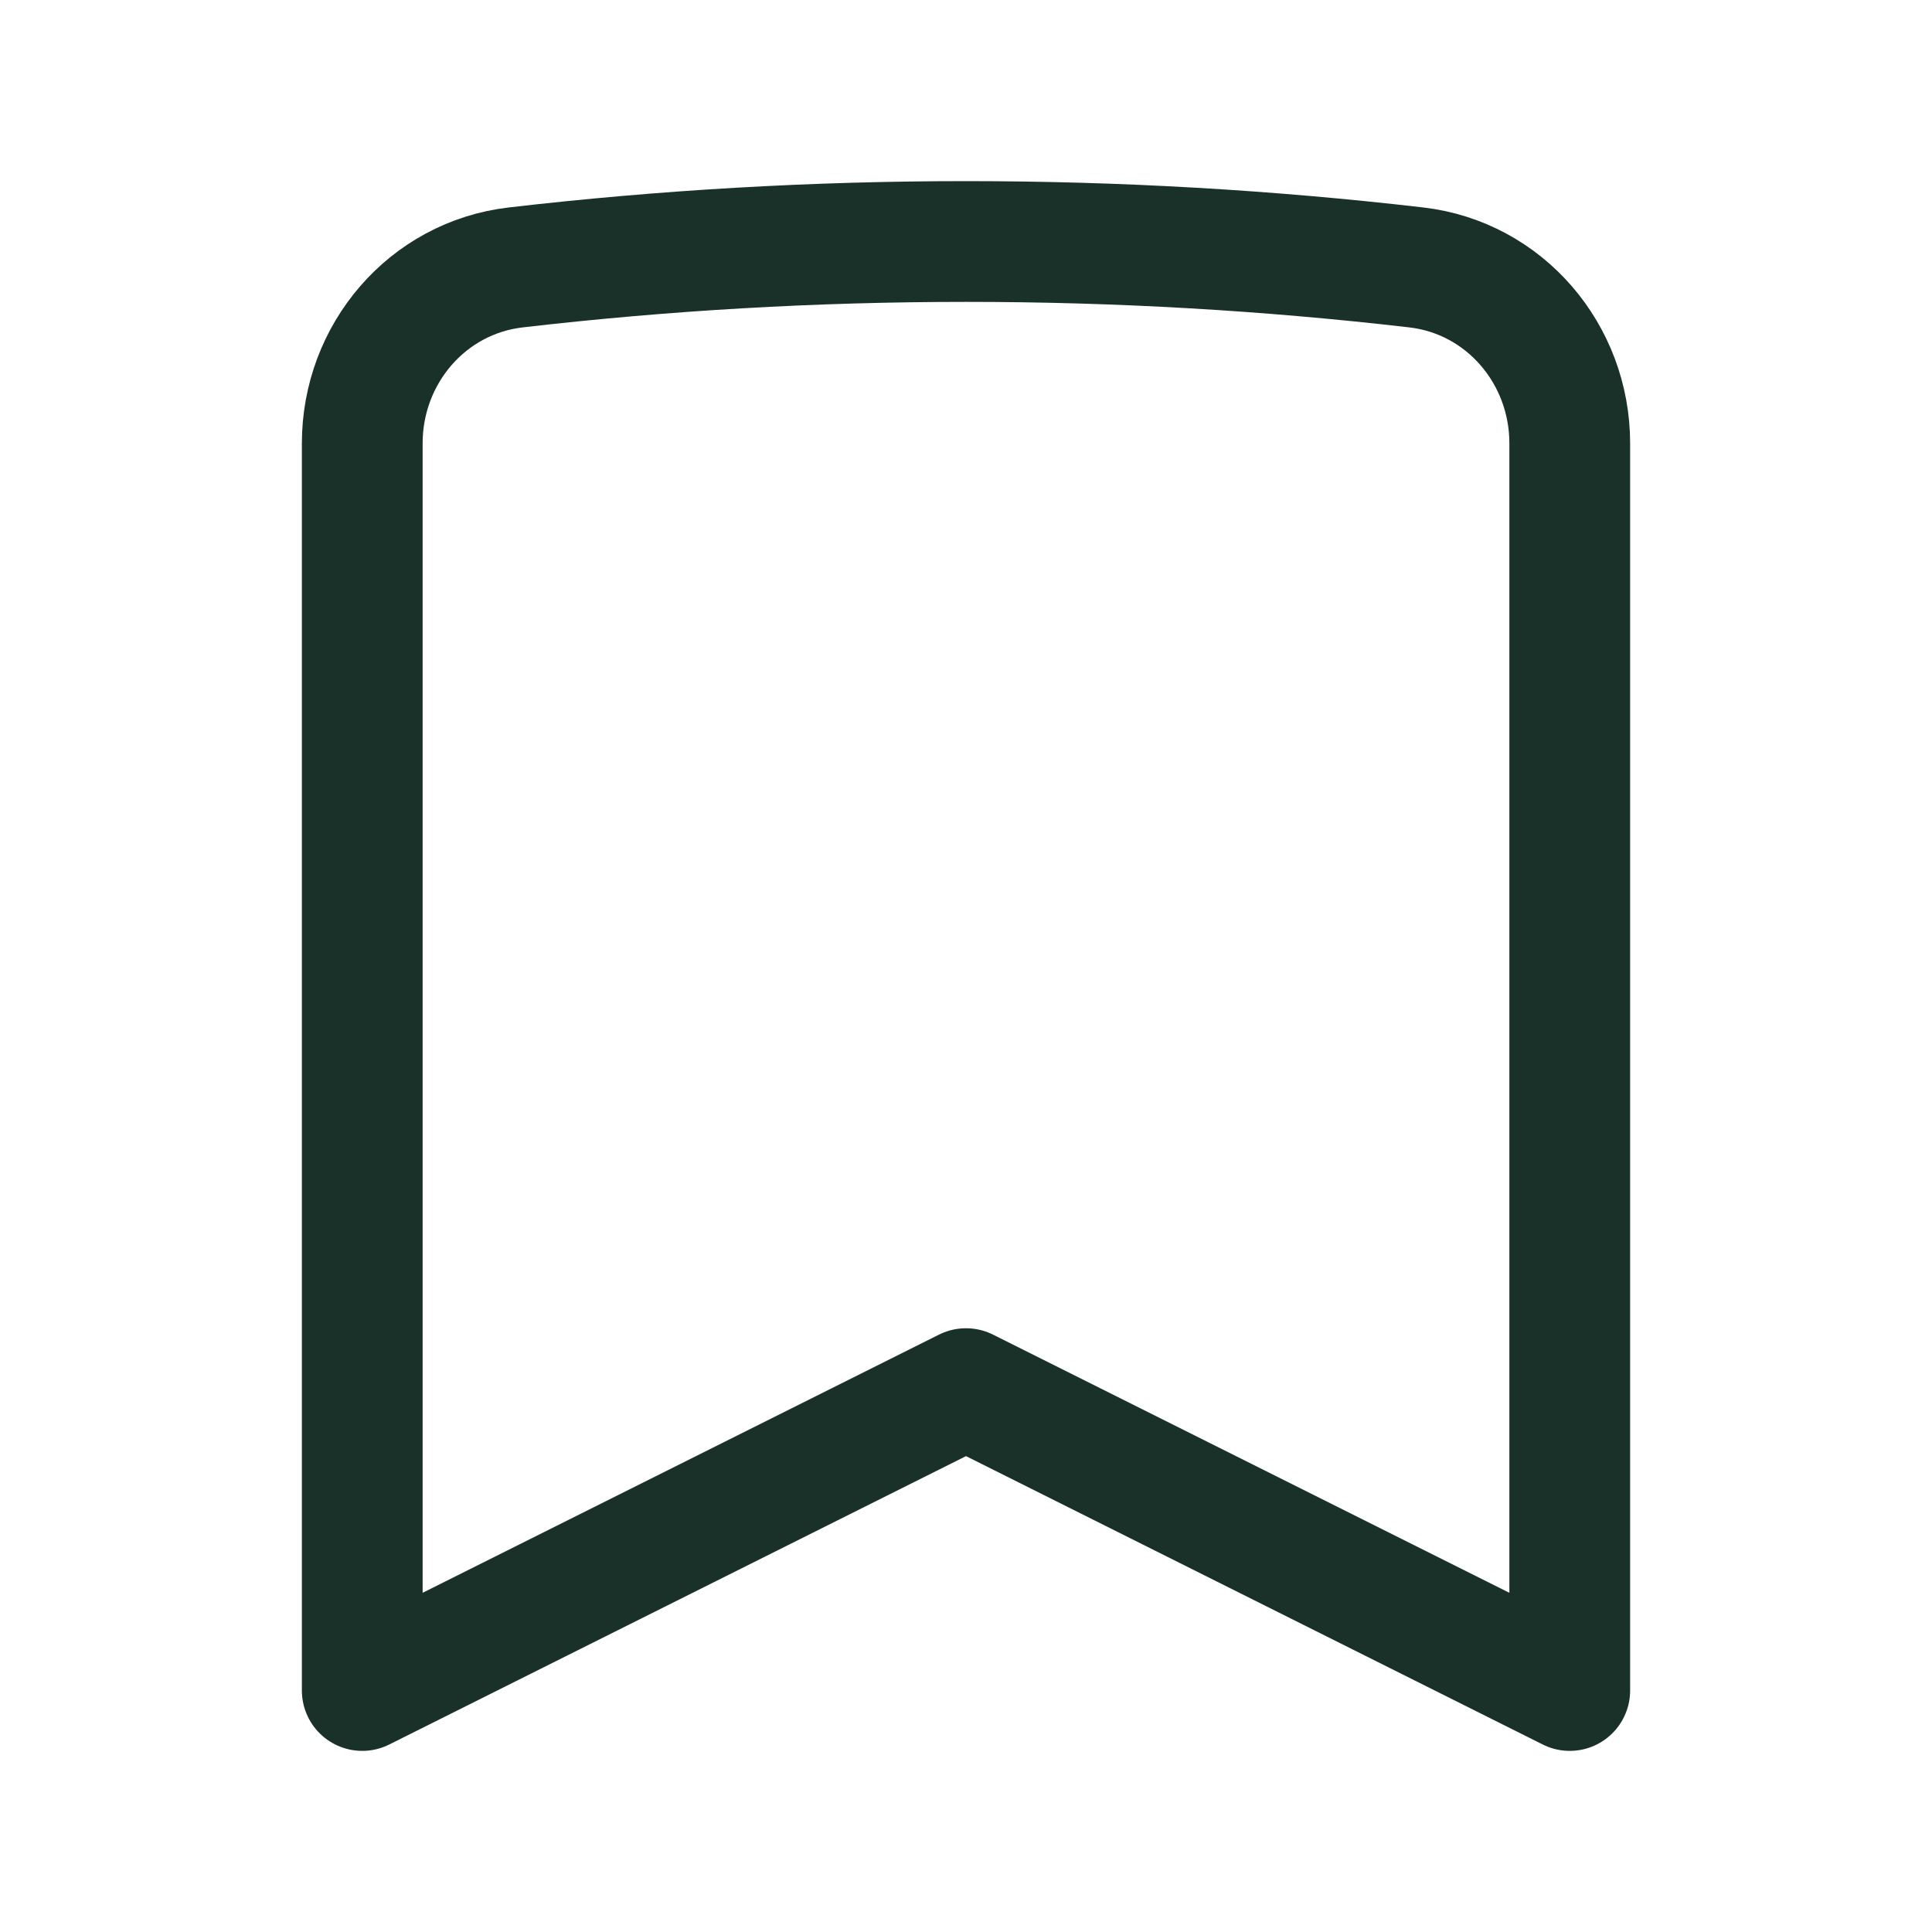
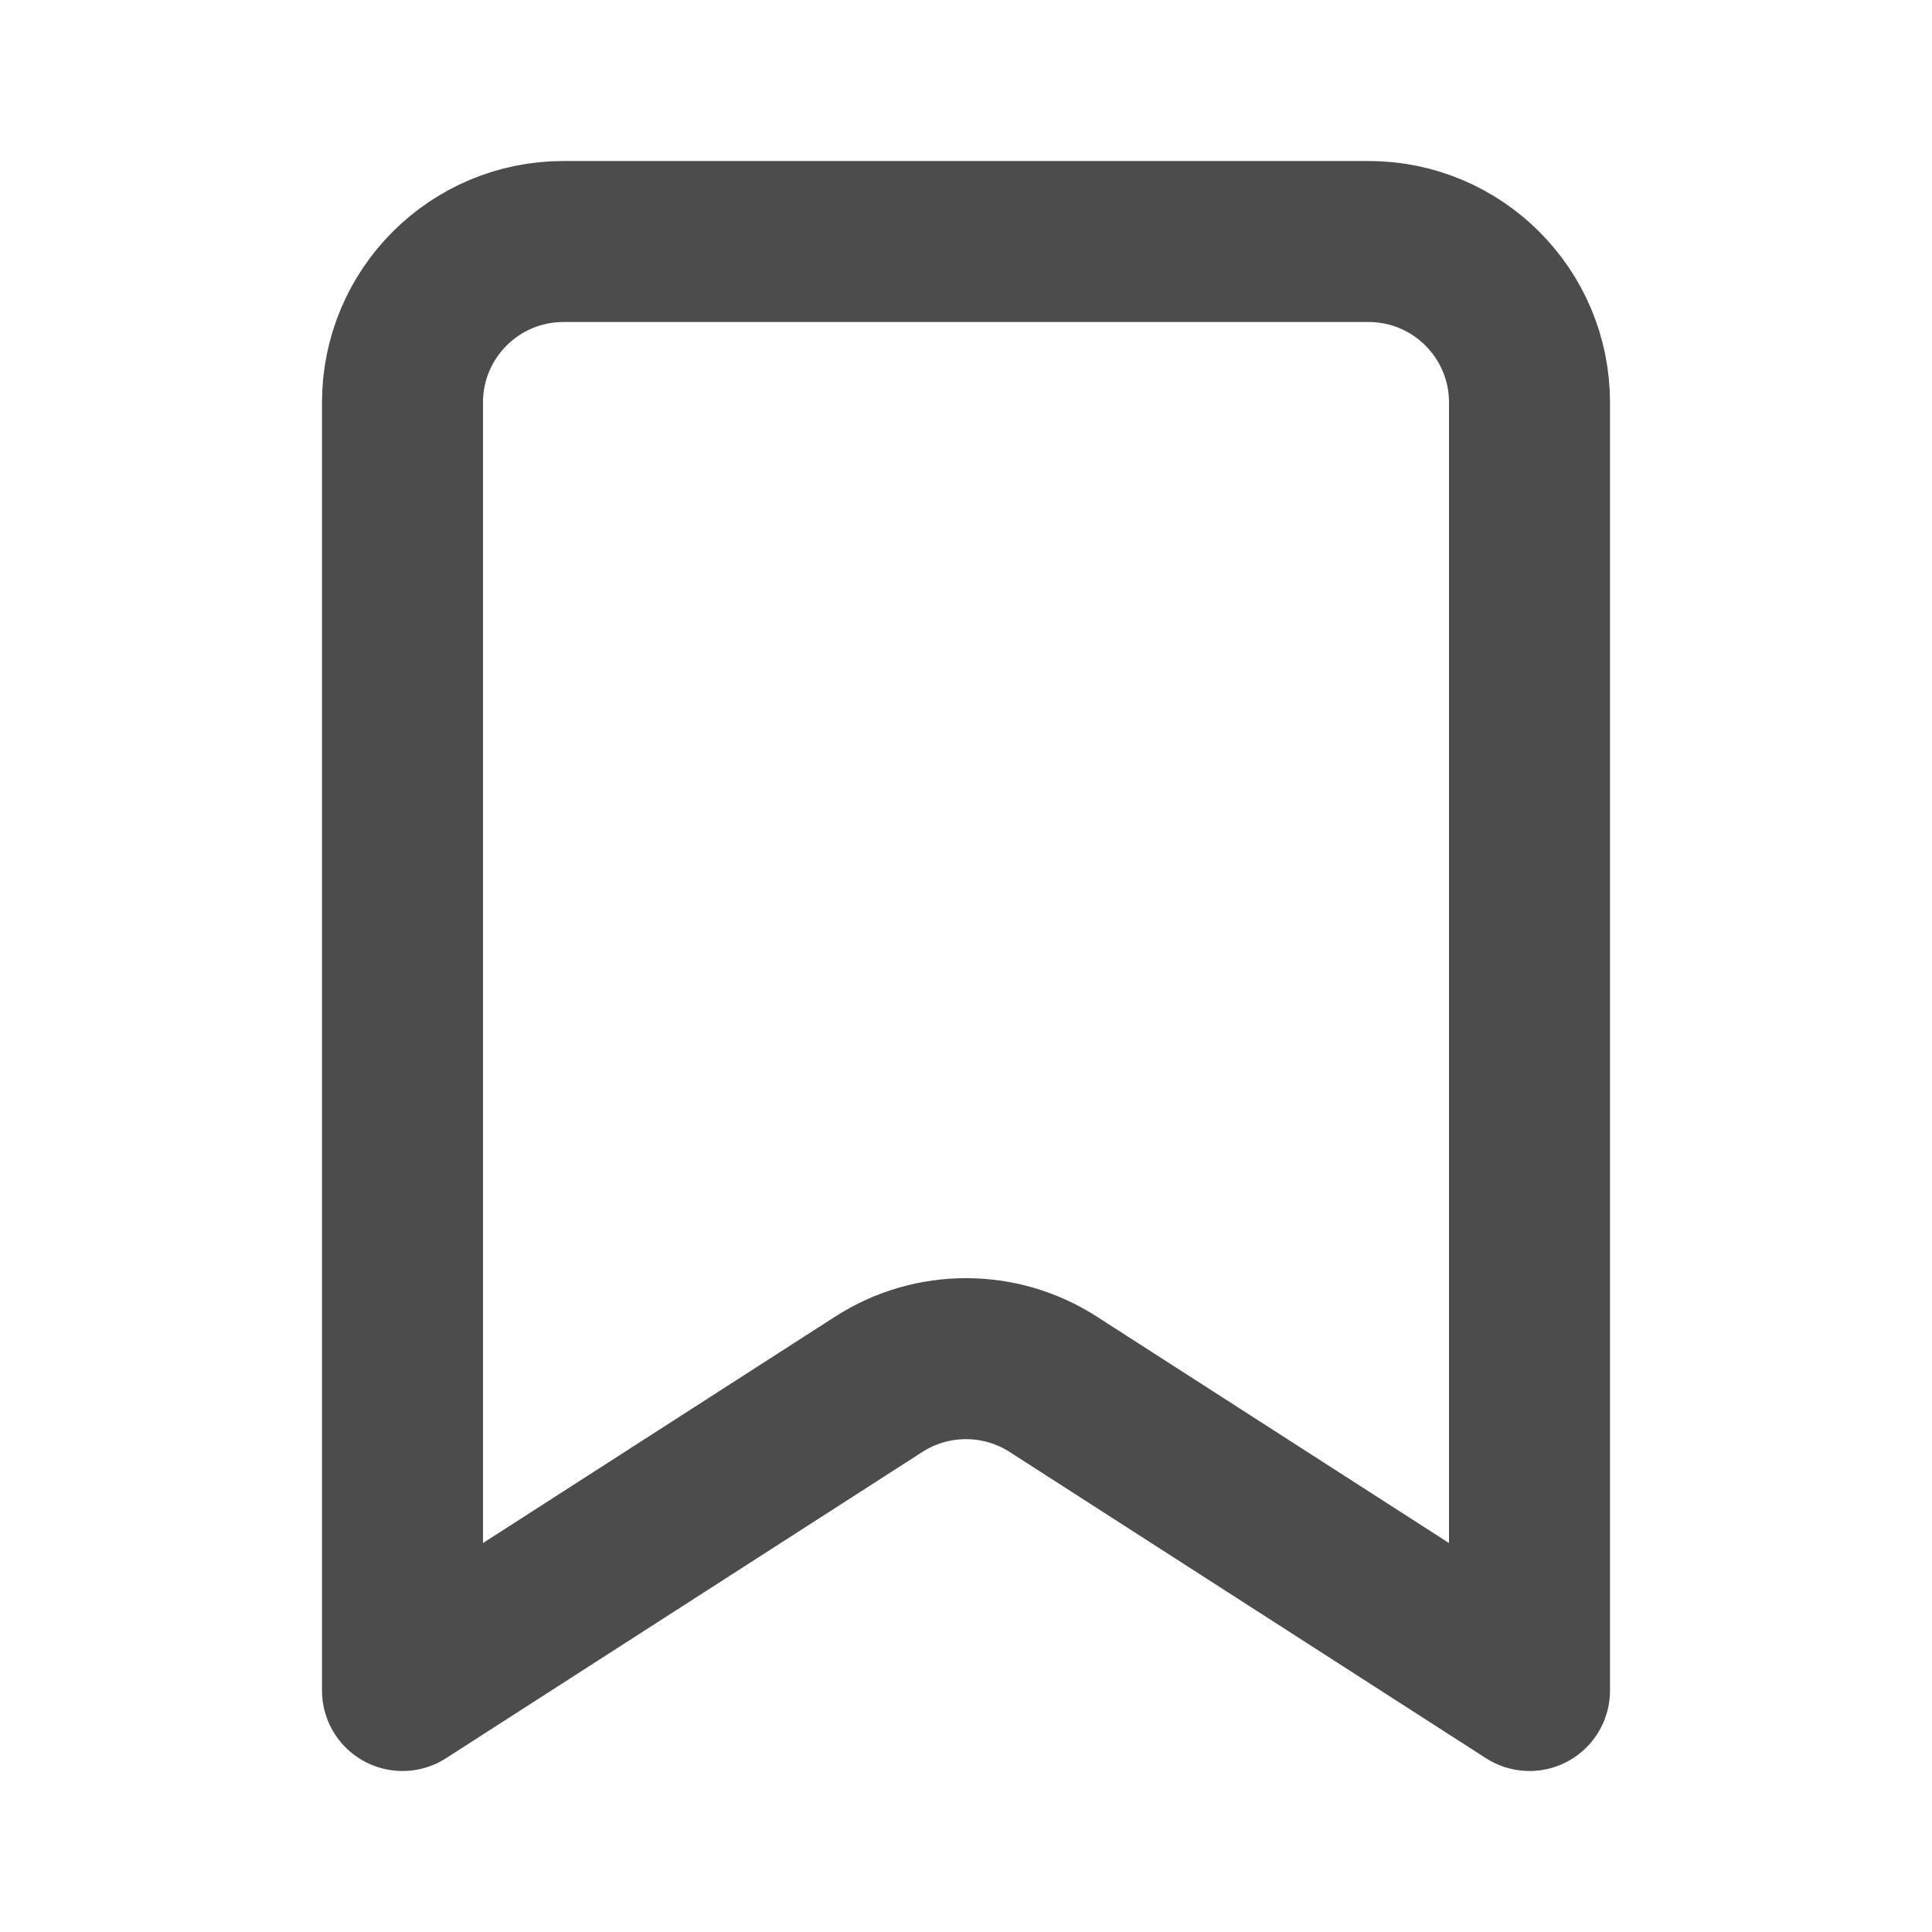
<svg xmlns="http://www.w3.org/2000/svg" width="24" height="24" viewBox="0 0 24 24" fill="none">
-   <g id="heroicons-outline/bookmark">
-     <path id="Intersect" d="M17.593 3.322C18.694 3.45 19.5 4.399 19.5 5.507V21L12 17.25L4.5 21V5.507C4.5 4.399 5.306 3.45 6.407 3.322C8.242 3.109 10.108 3 12 3C13.892 3 15.758 3.109 17.593 3.322Z" stroke="#1A3129" stroke-width="1.5" stroke-linecap="round" stroke-linejoin="round" />
+   <g id="Icon">
+     <path id="Vector" d="M5 21V5C5 3.895 5.895 3 7 3H17C18.105 3 19 3.895 19 5V21L13.082 17.195C12.423 16.772 11.577 16.772 10.918 17.195L5 21Z" stroke="#4C4C4C" stroke-width="2" stroke-linecap="round" stroke-linejoin="round" />
  </g>
</svg>
